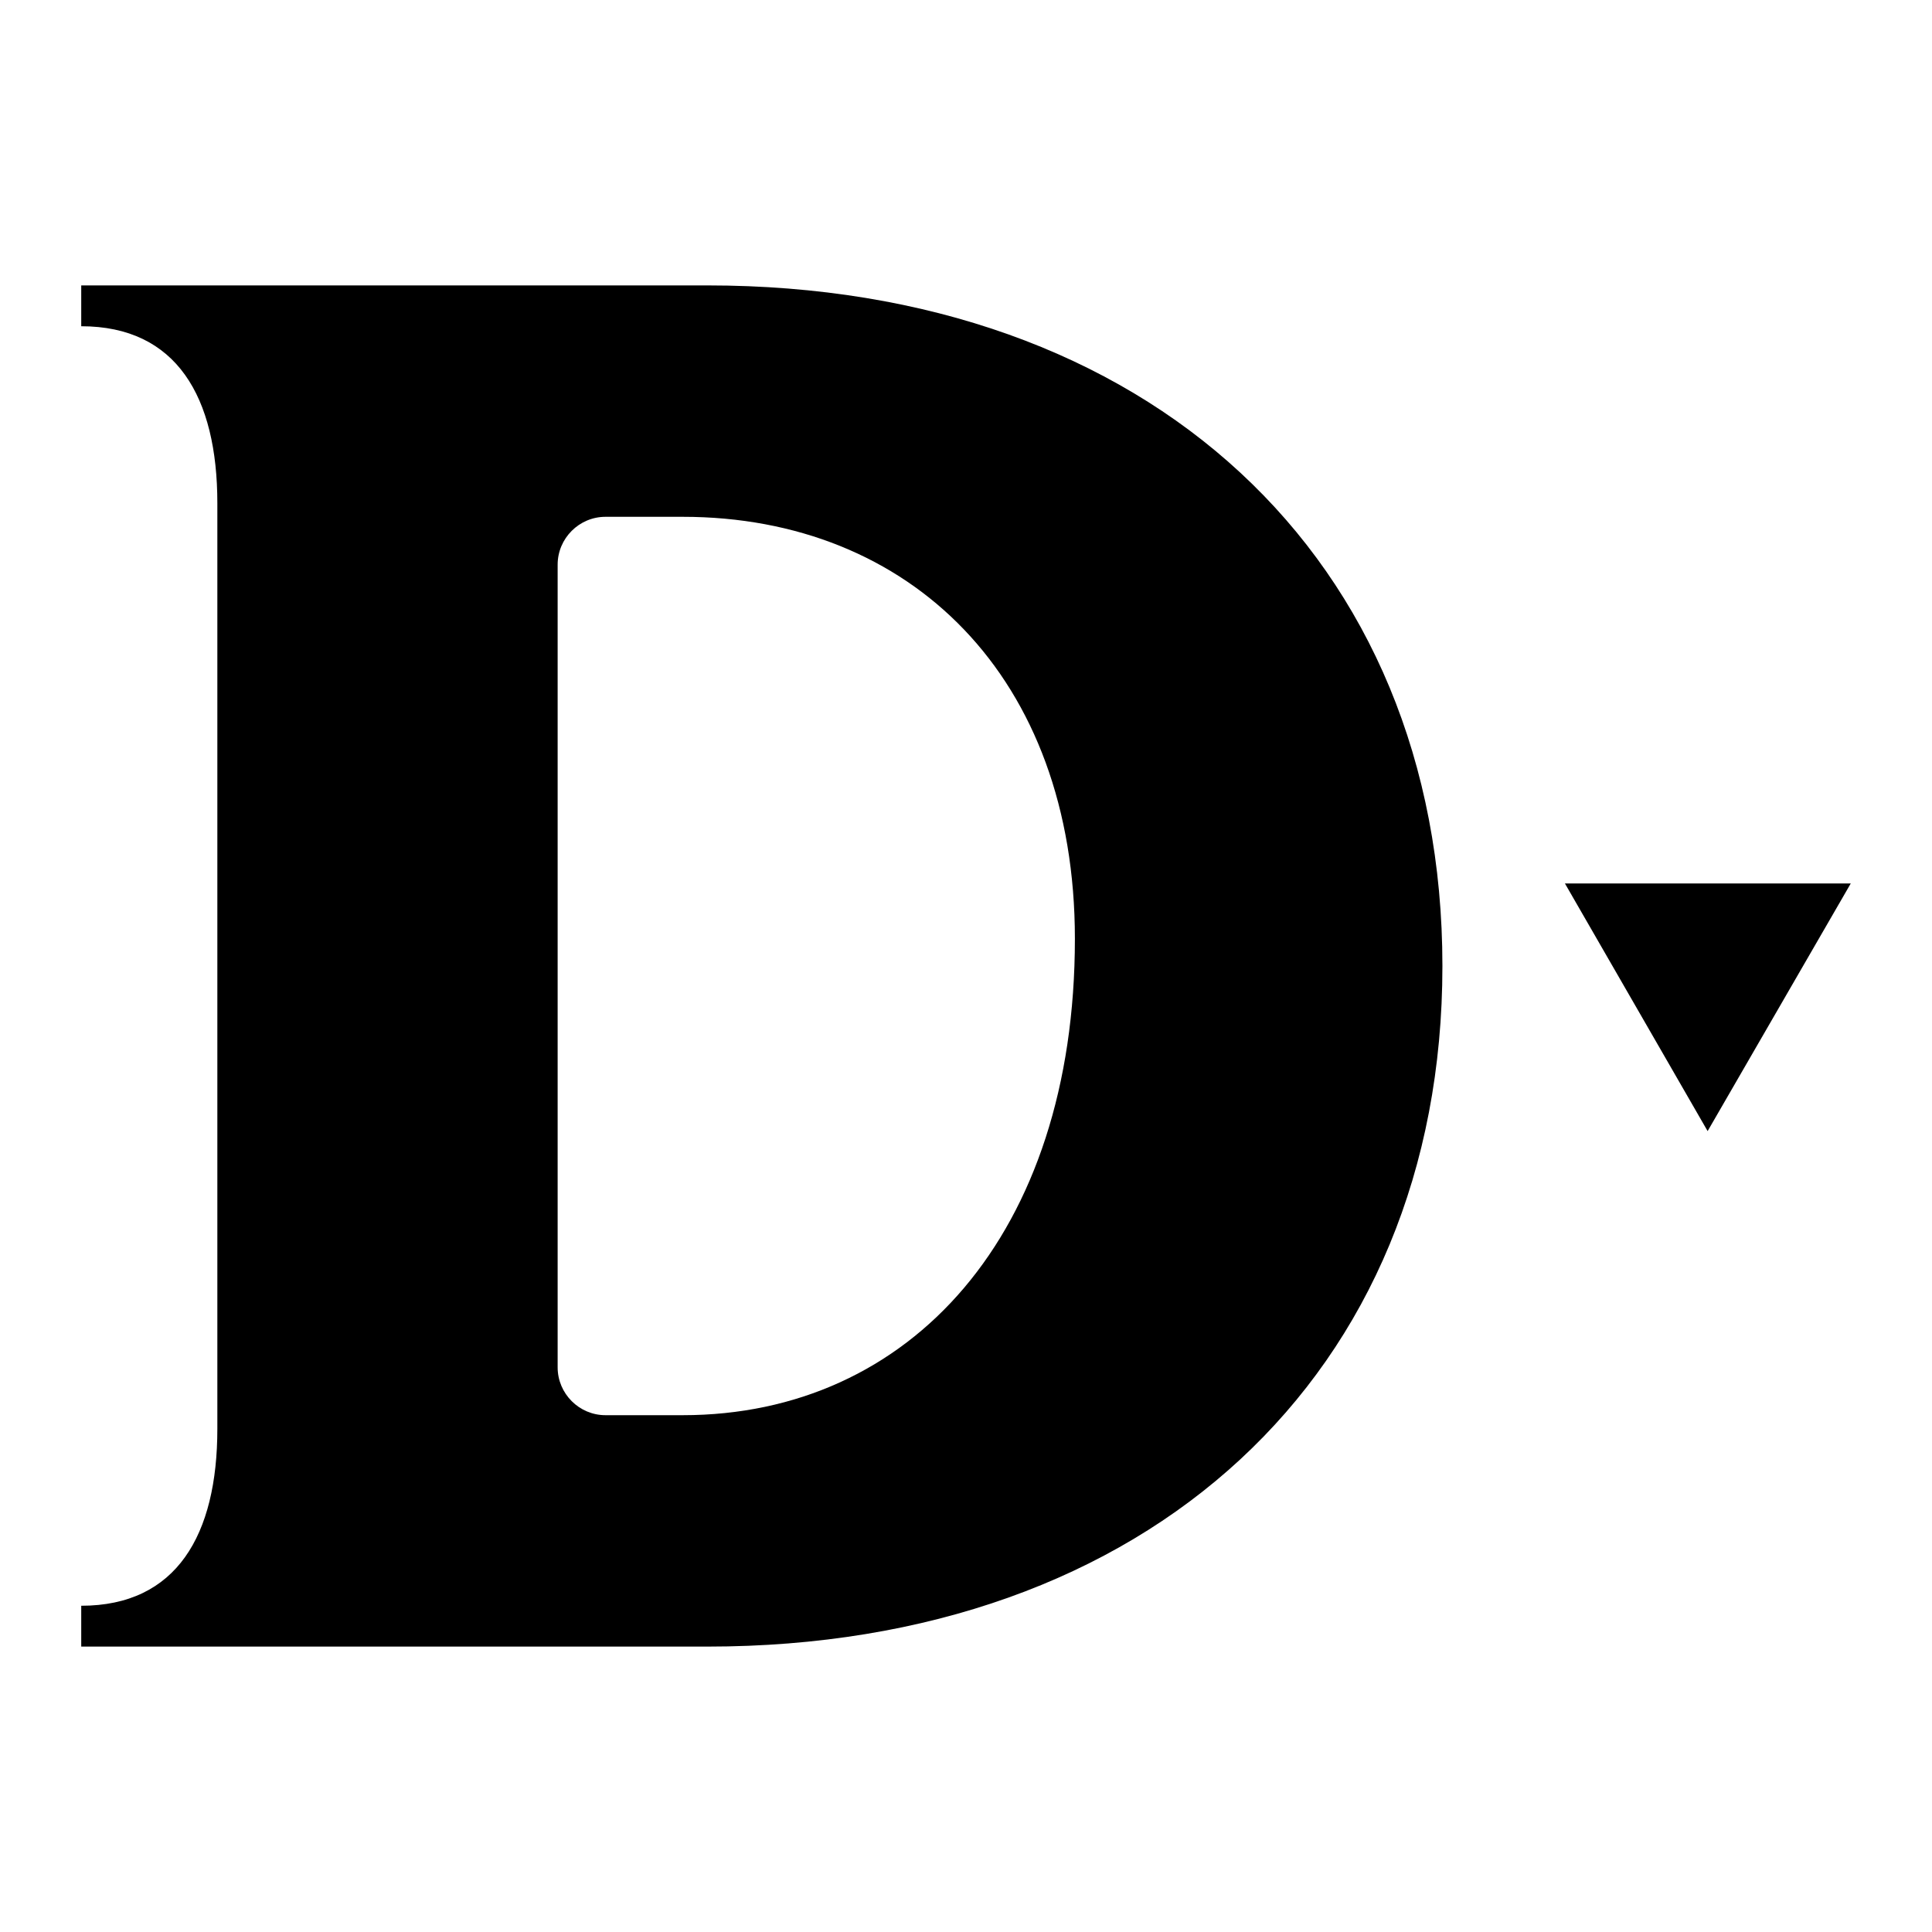
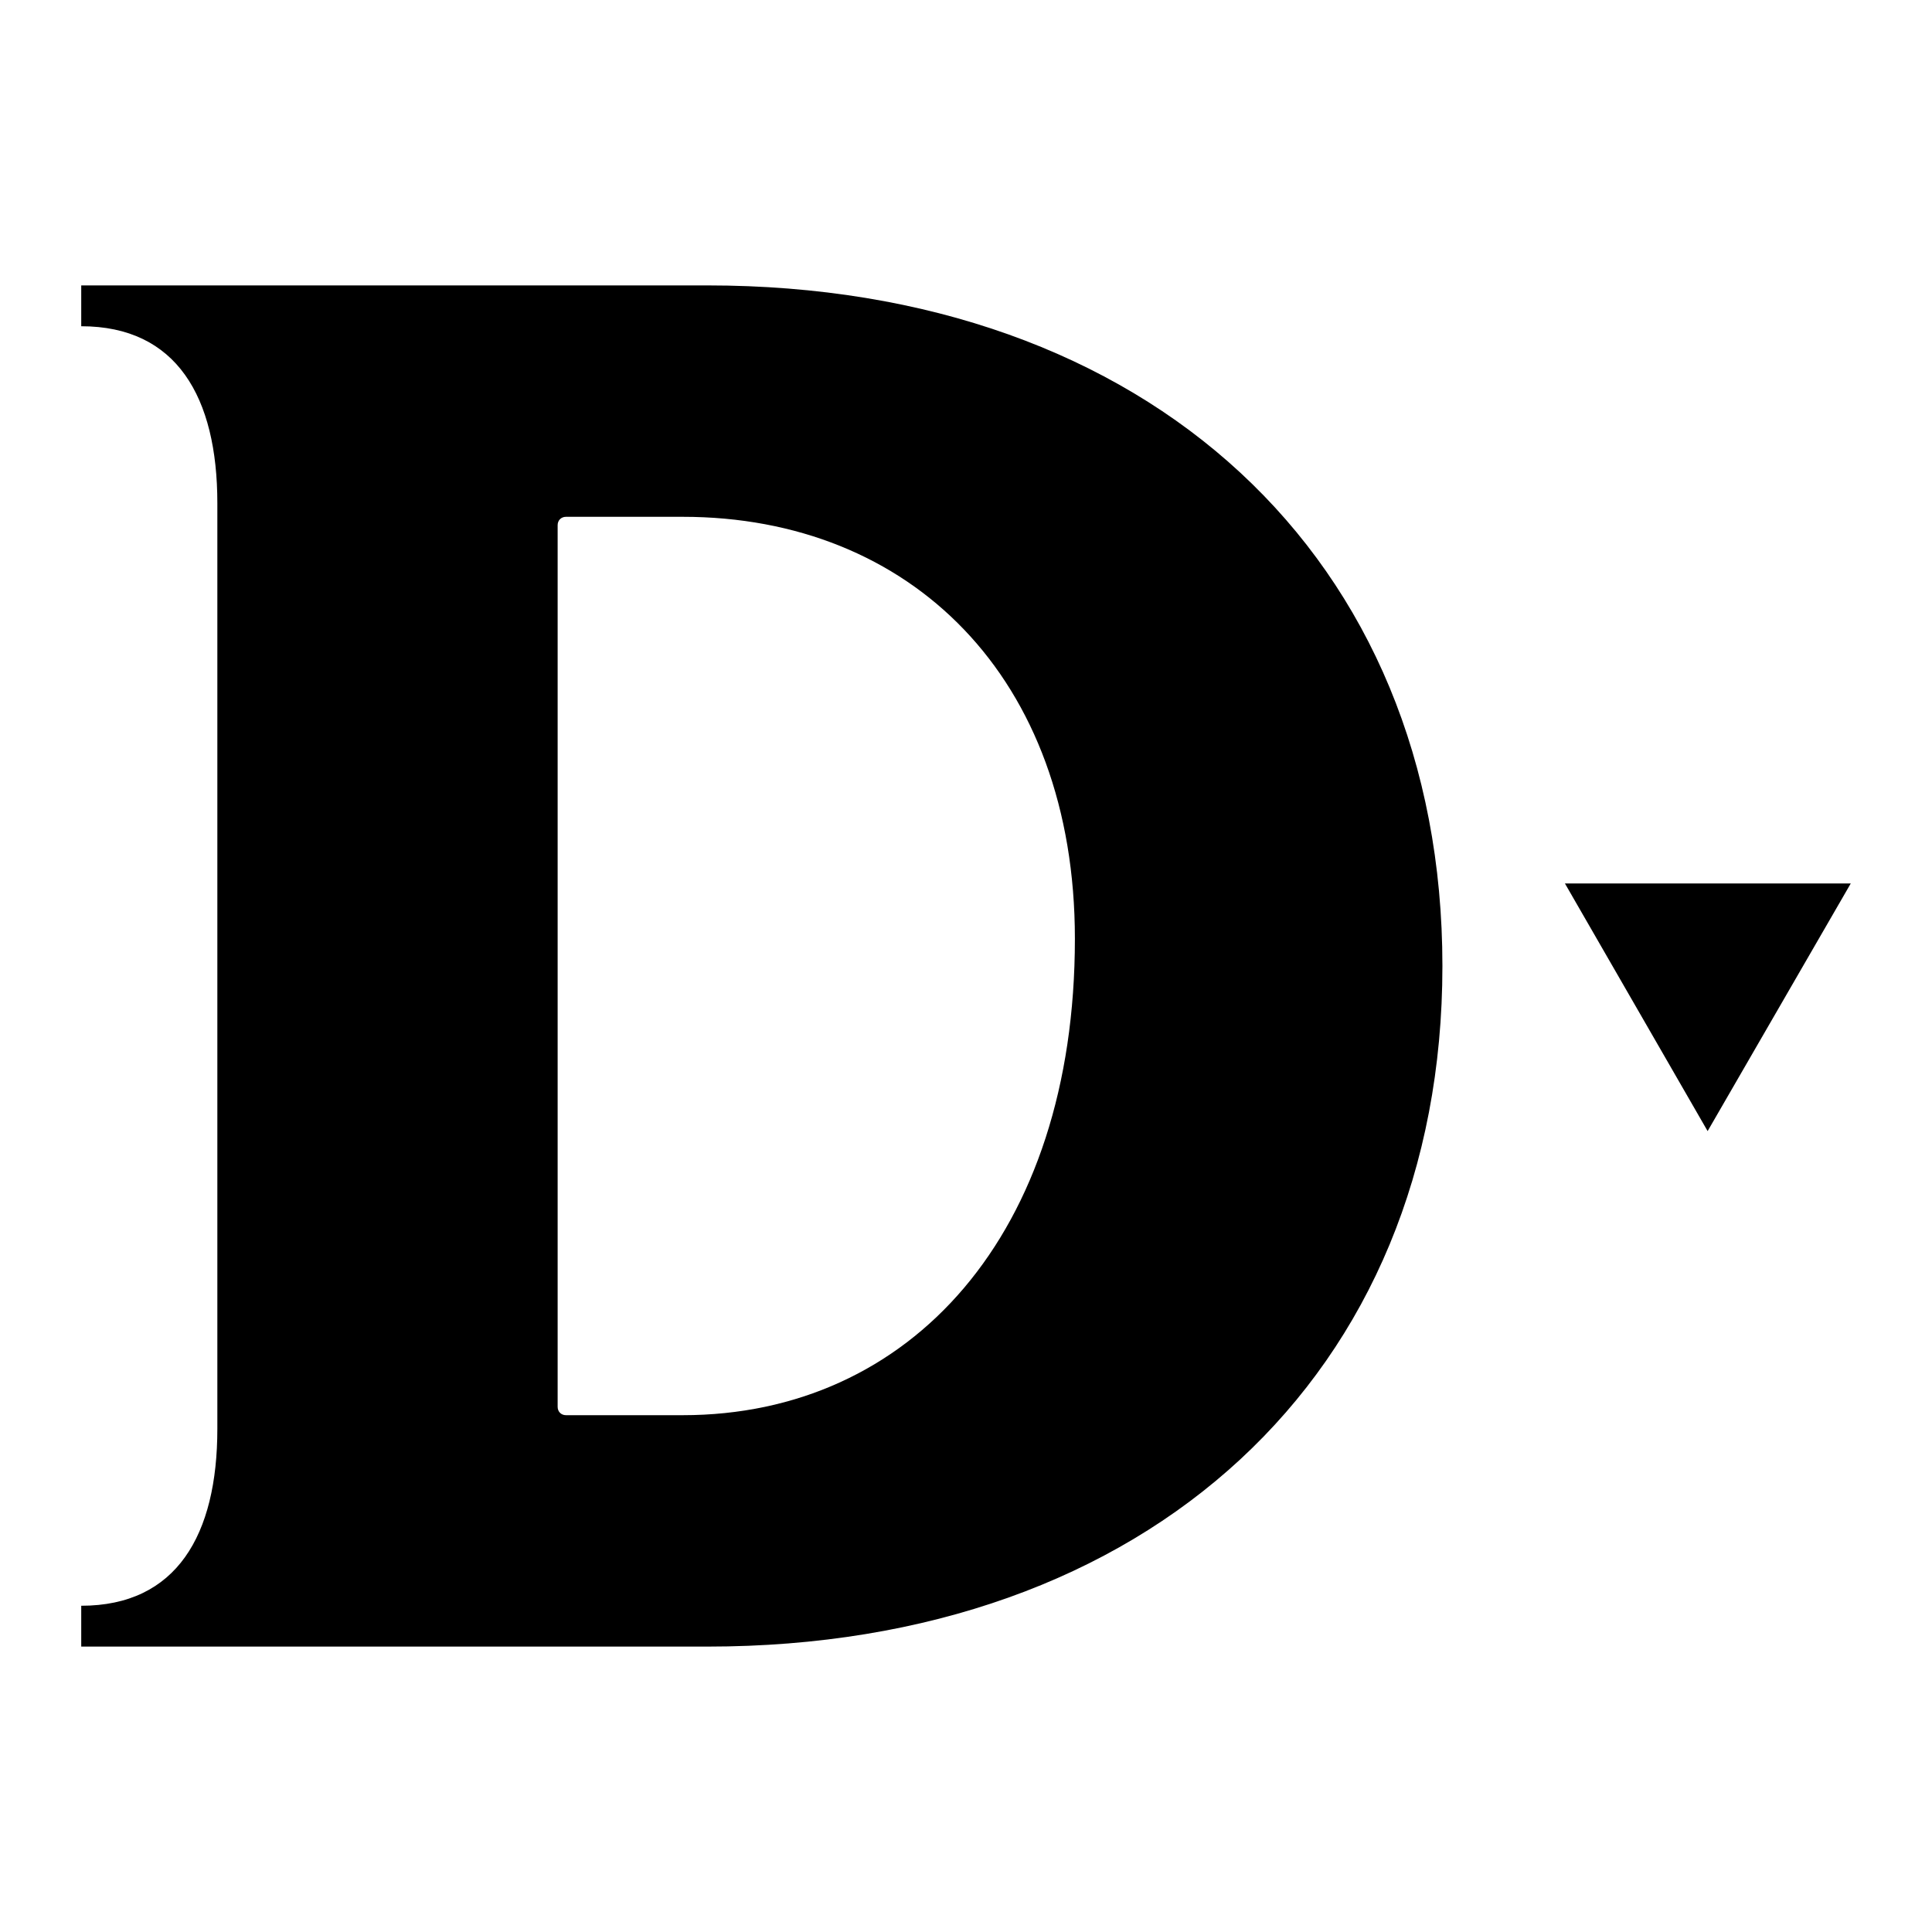
<svg xmlns="http://www.w3.org/2000/svg" viewBox="0 0 44 44" width="44" height="44">
-   <path fill="#000000" fill-rule="evenodd" d="M1.85 6.50L16.11 6.50C26.15 6.50 32.85 12.70 32.85 22C32.85 31.30 26.15 37.50 16.11 37.50L1.85 37.50L1.85 36.57C4.02 36.57 4.95 34.96 4.95 32.54L4.95 11.46C4.95 9.04 4.02 7.43 1.85 7.43L1.85 6.50ZM12.70 12.86L12.70 31.14C12.70 31.74 13.19 32.23 13.79 32.23L15.55 32.23C20.73 32.23 24.48 28.11 24.48 21.38C24.48 15.42 20.73 11.77 15.55 11.77L13.79 11.77C13.19 11.77 12.70 12.26 12.70 12.86ZM35.64 20.12L42.15 20.12L38.89 25.76L35.64 20.12Z" />
+   <path fill="#000000" fill-rule="evenodd" d="M1.85 6.50L16.11 6.50C26.15 6.50 32.85 12.70 32.85 22C32.85 31.30 26.15 37.50 16.11 37.50L1.85 37.50L1.85 36.57C4.02 36.57 4.95 34.96 4.95 32.54L4.95 11.46C4.95 9.04 4.02 7.43 1.85 7.43L1.85 6.50ZM12.70 11.96L12.70 32.04C12.70 32.15 12.78 32.23 12.89 32.23L15.55 32.23C20.73 32.23 24.48 28.11 24.48 21.38C24.48 15.42 20.73 11.77 15.55 11.77L12.89 11.77C12.78 11.77 12.70 11.85 12.70 11.96ZM35.64 20.12L42.15 20.12L38.89 25.76L35.64 20.12Z" />
</svg>
